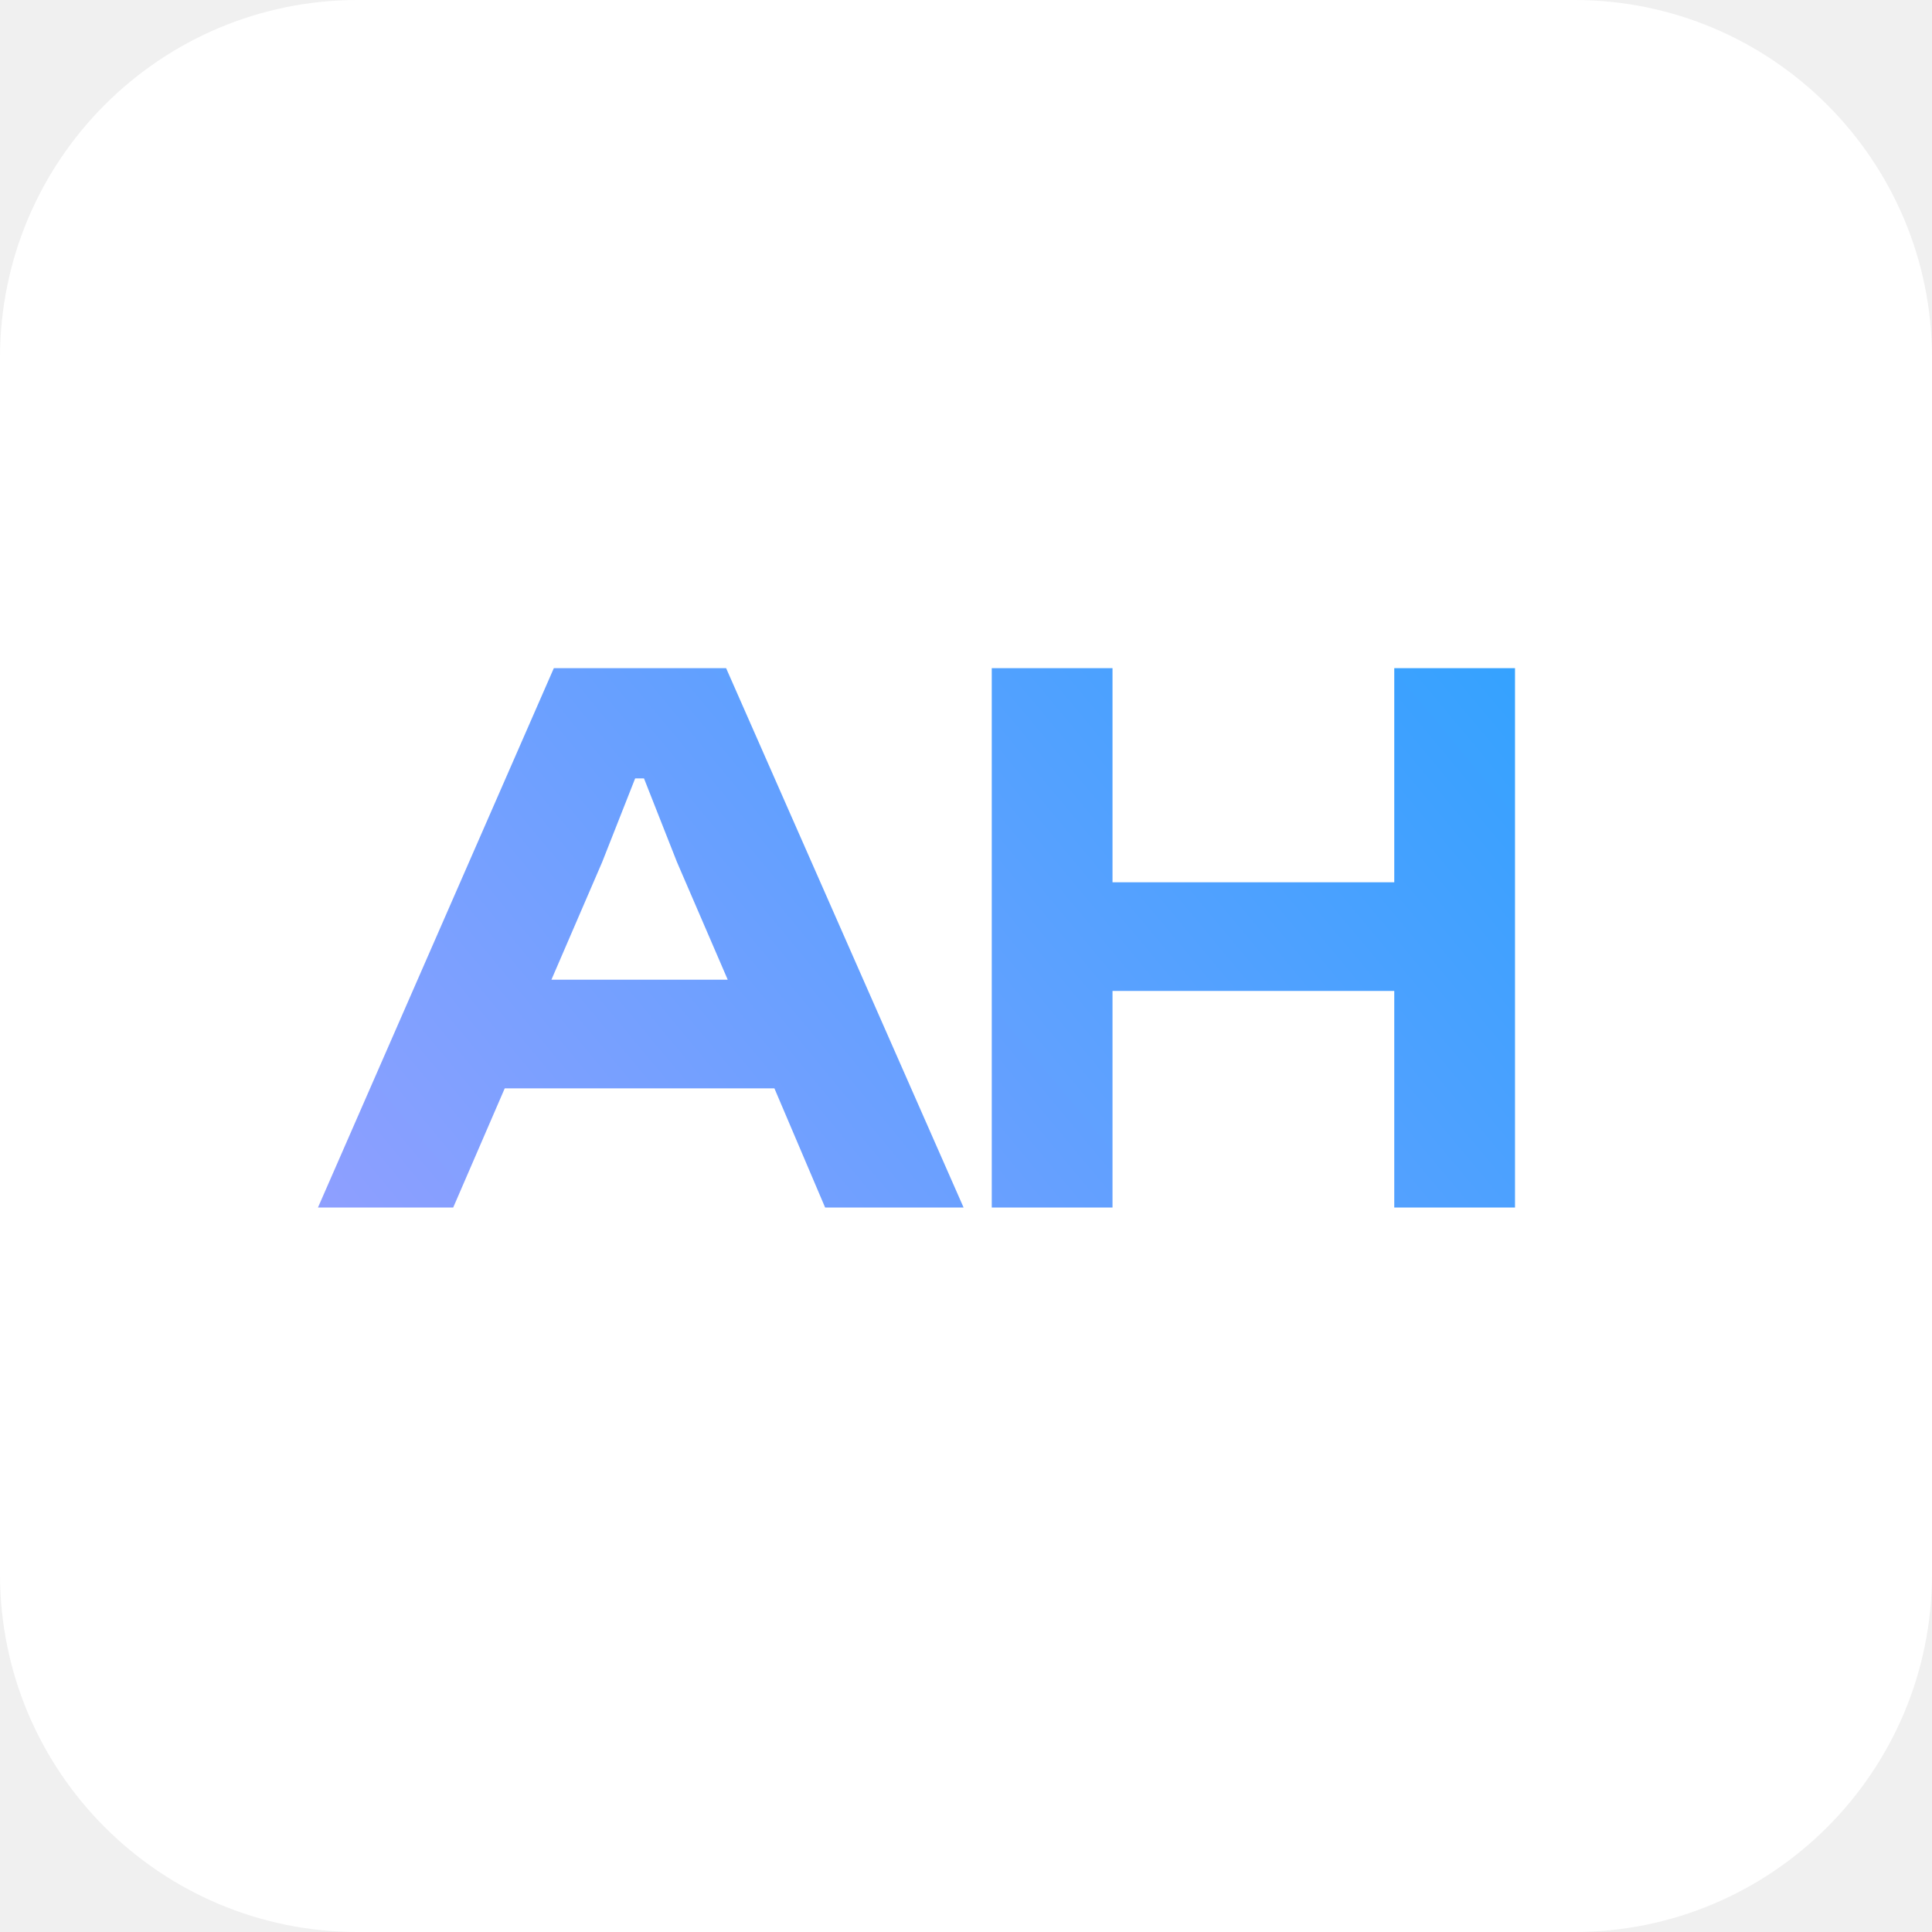
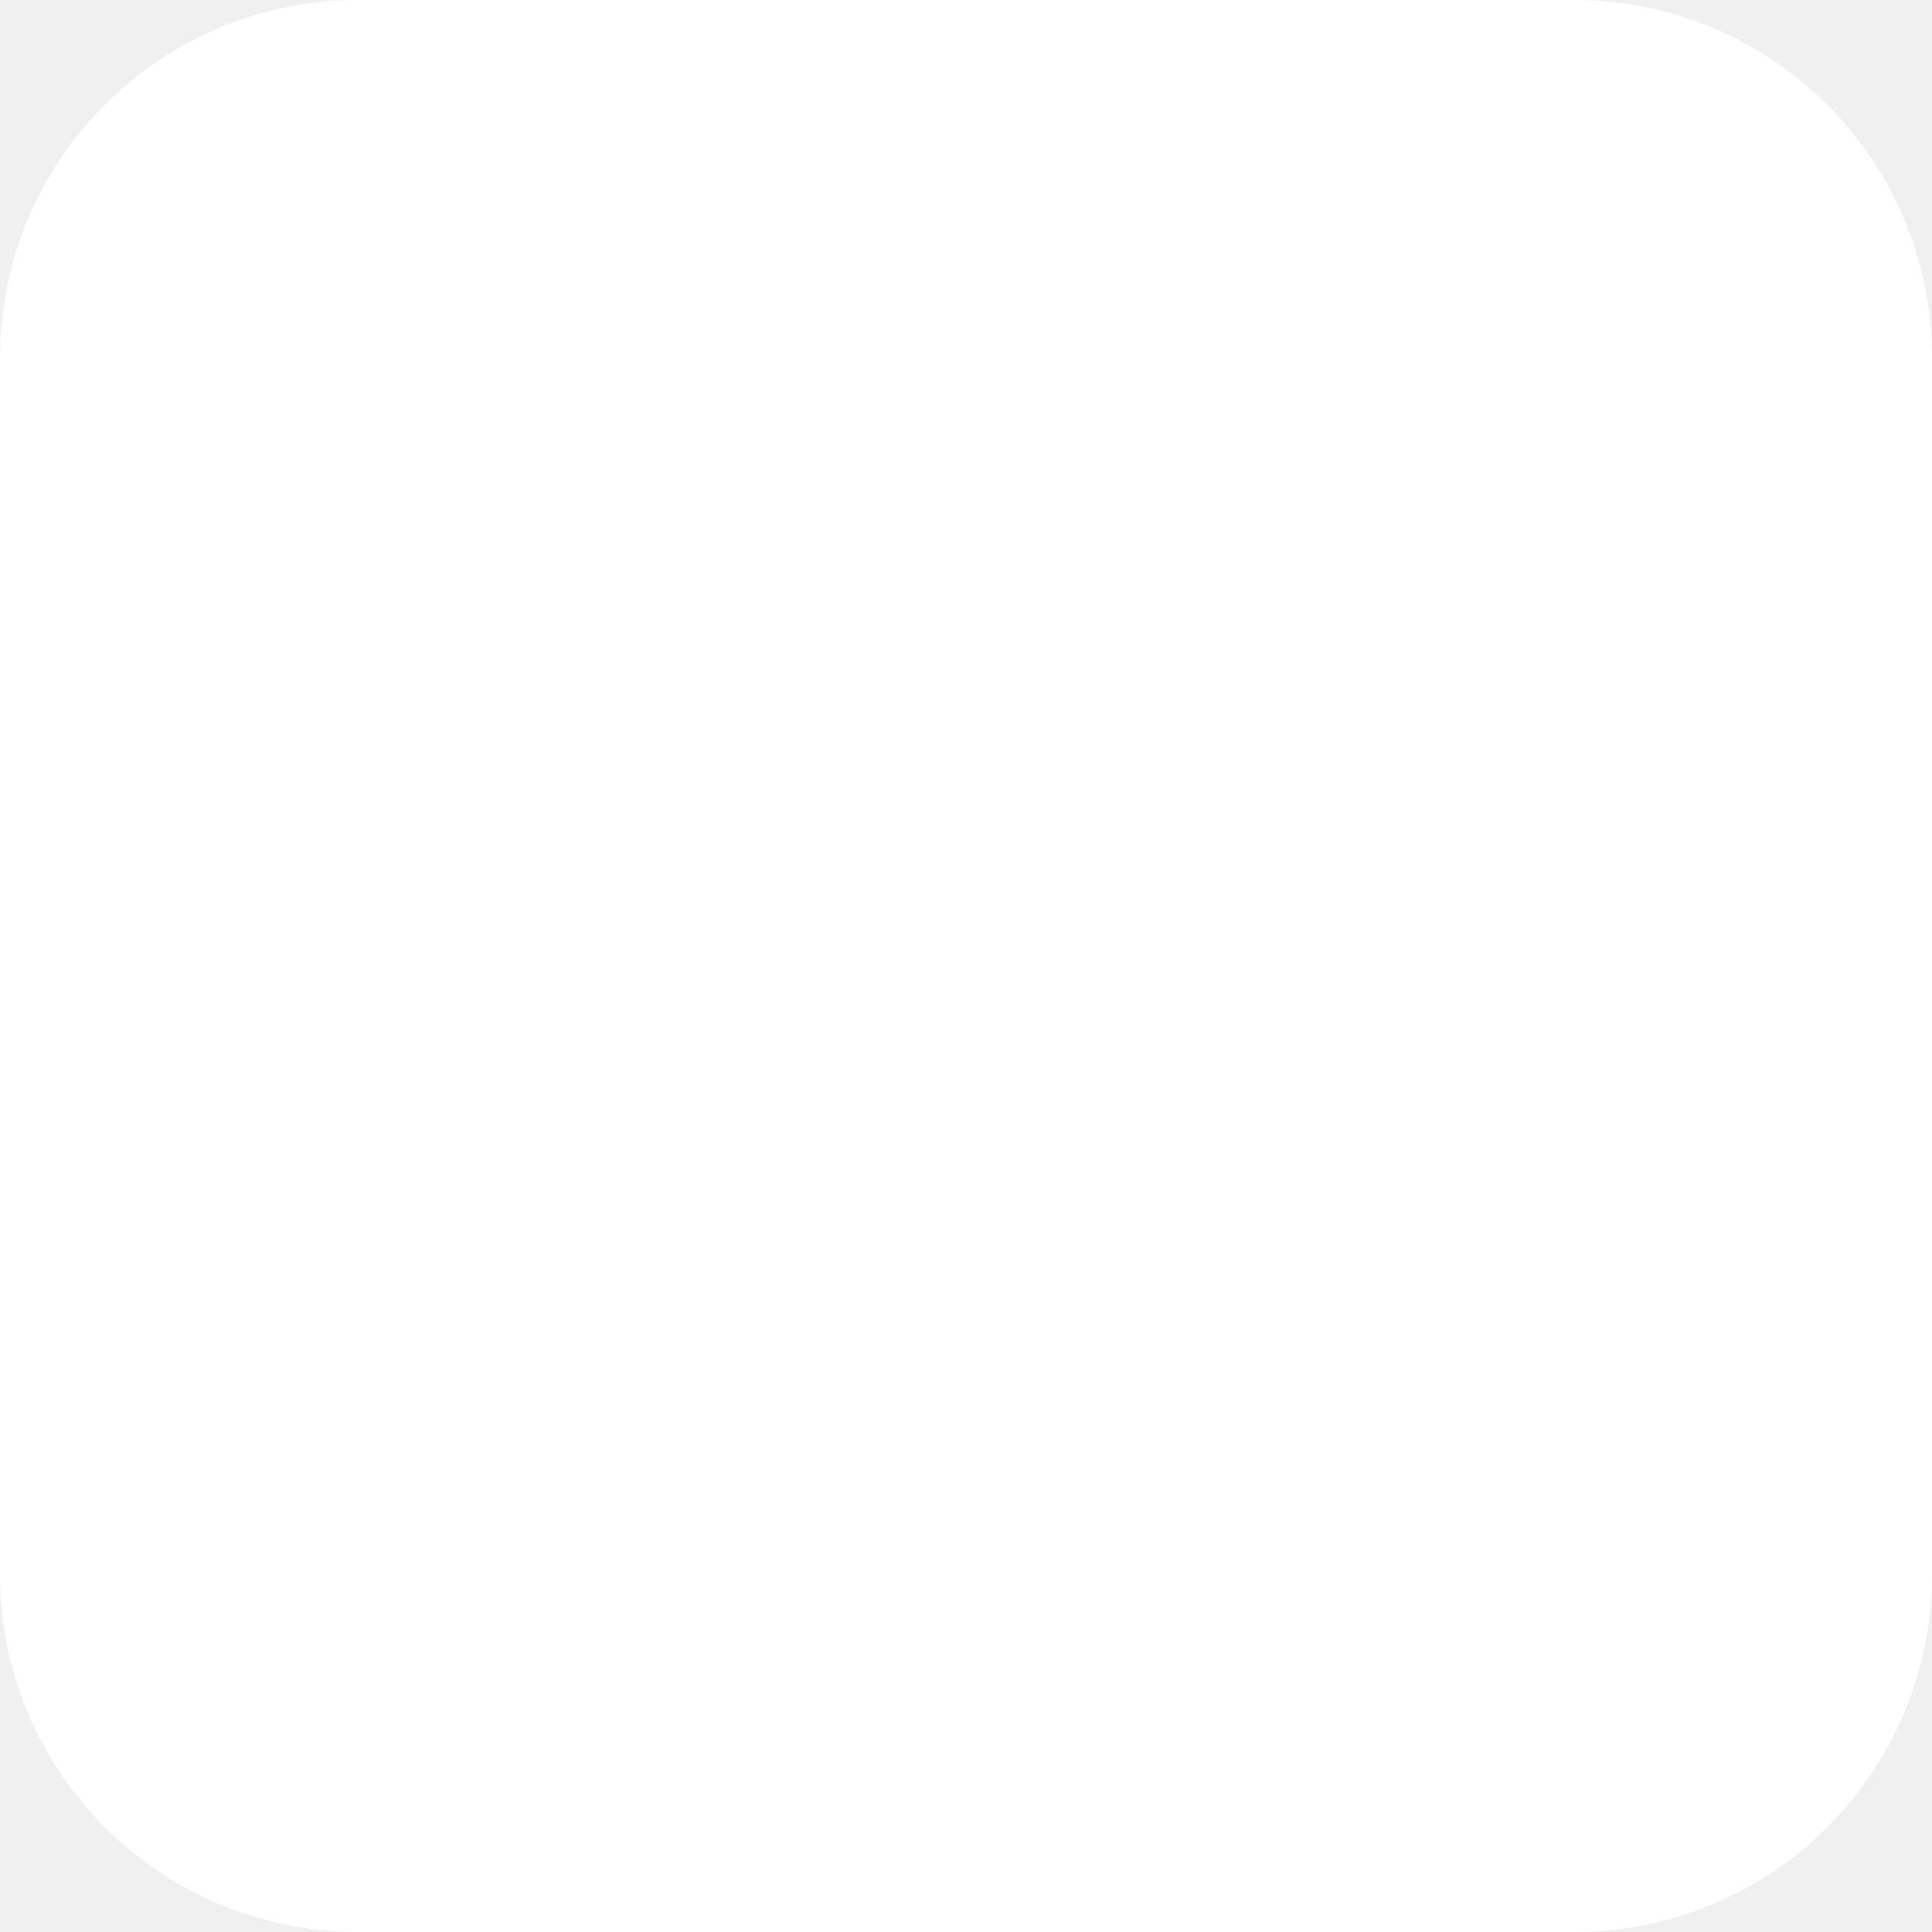
<svg xmlns="http://www.w3.org/2000/svg" width="48" height="48" viewBox="0 0 48 48" fill="none">
  <rect width="48" height="48" rx="8.889" fill="white" />
-   <path d="M11.26 30H7.9L13.76 16.6H18.04L23.94 30H20.5L19.24 27.04H12.54L11.26 30ZM14.96 21.42L13.7 24.34H18.08L16.82 21.42L16 19.34H15.78L14.96 21.42ZM27.64 30H24.64V16.6H27.64V21.92H34.64V16.6H37.64V30H34.64V24.62H27.64V30Z" fill="url(#paint0_linear_1545_39)" />
+   <path d="M10,10            l0,80z            l0,3            a10,5 -15 1,1 0,40            l40,37" />
  <defs>
    <linearGradient id="paint0_linear_1545_39" x1="8" y1="35.5" x2="38.011" y2="10.548" gradientUnits="userSpaceOnUse">
      <stop stop-color="#989FFF" />
      <stop offset="1" stop-color="#29A2FF" />
    </linearGradient>
  </defs>
</svg>
